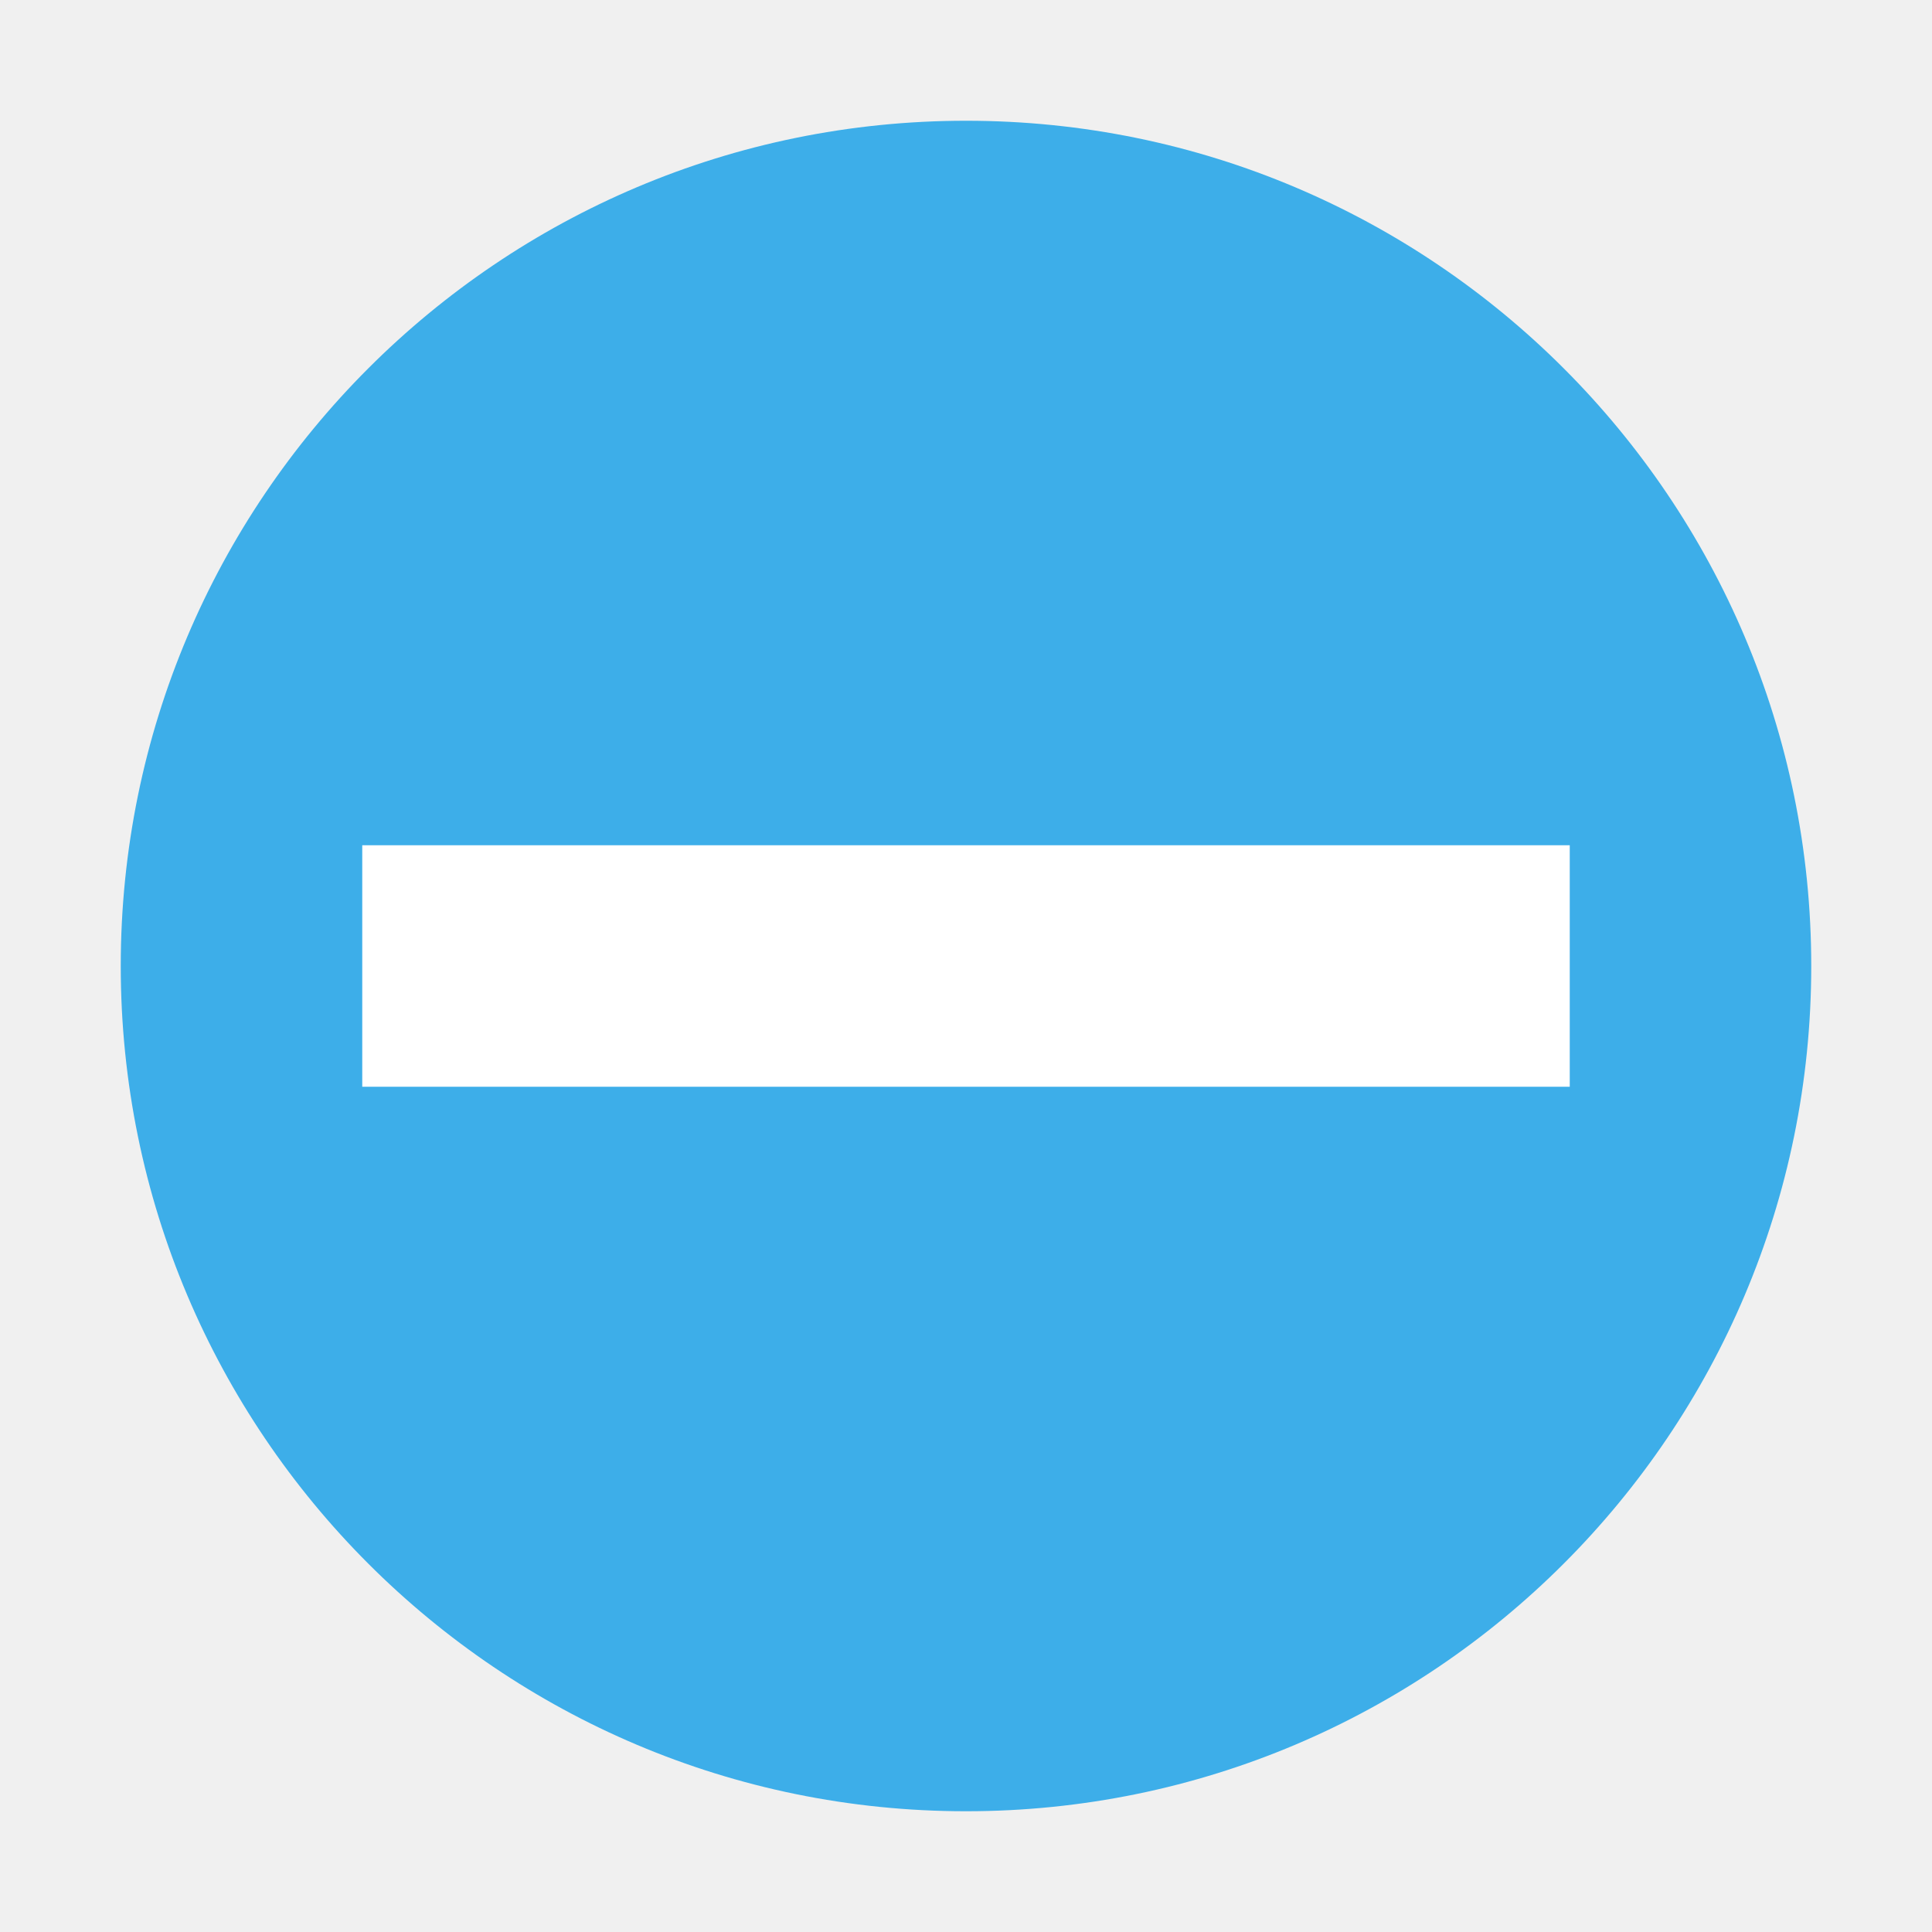
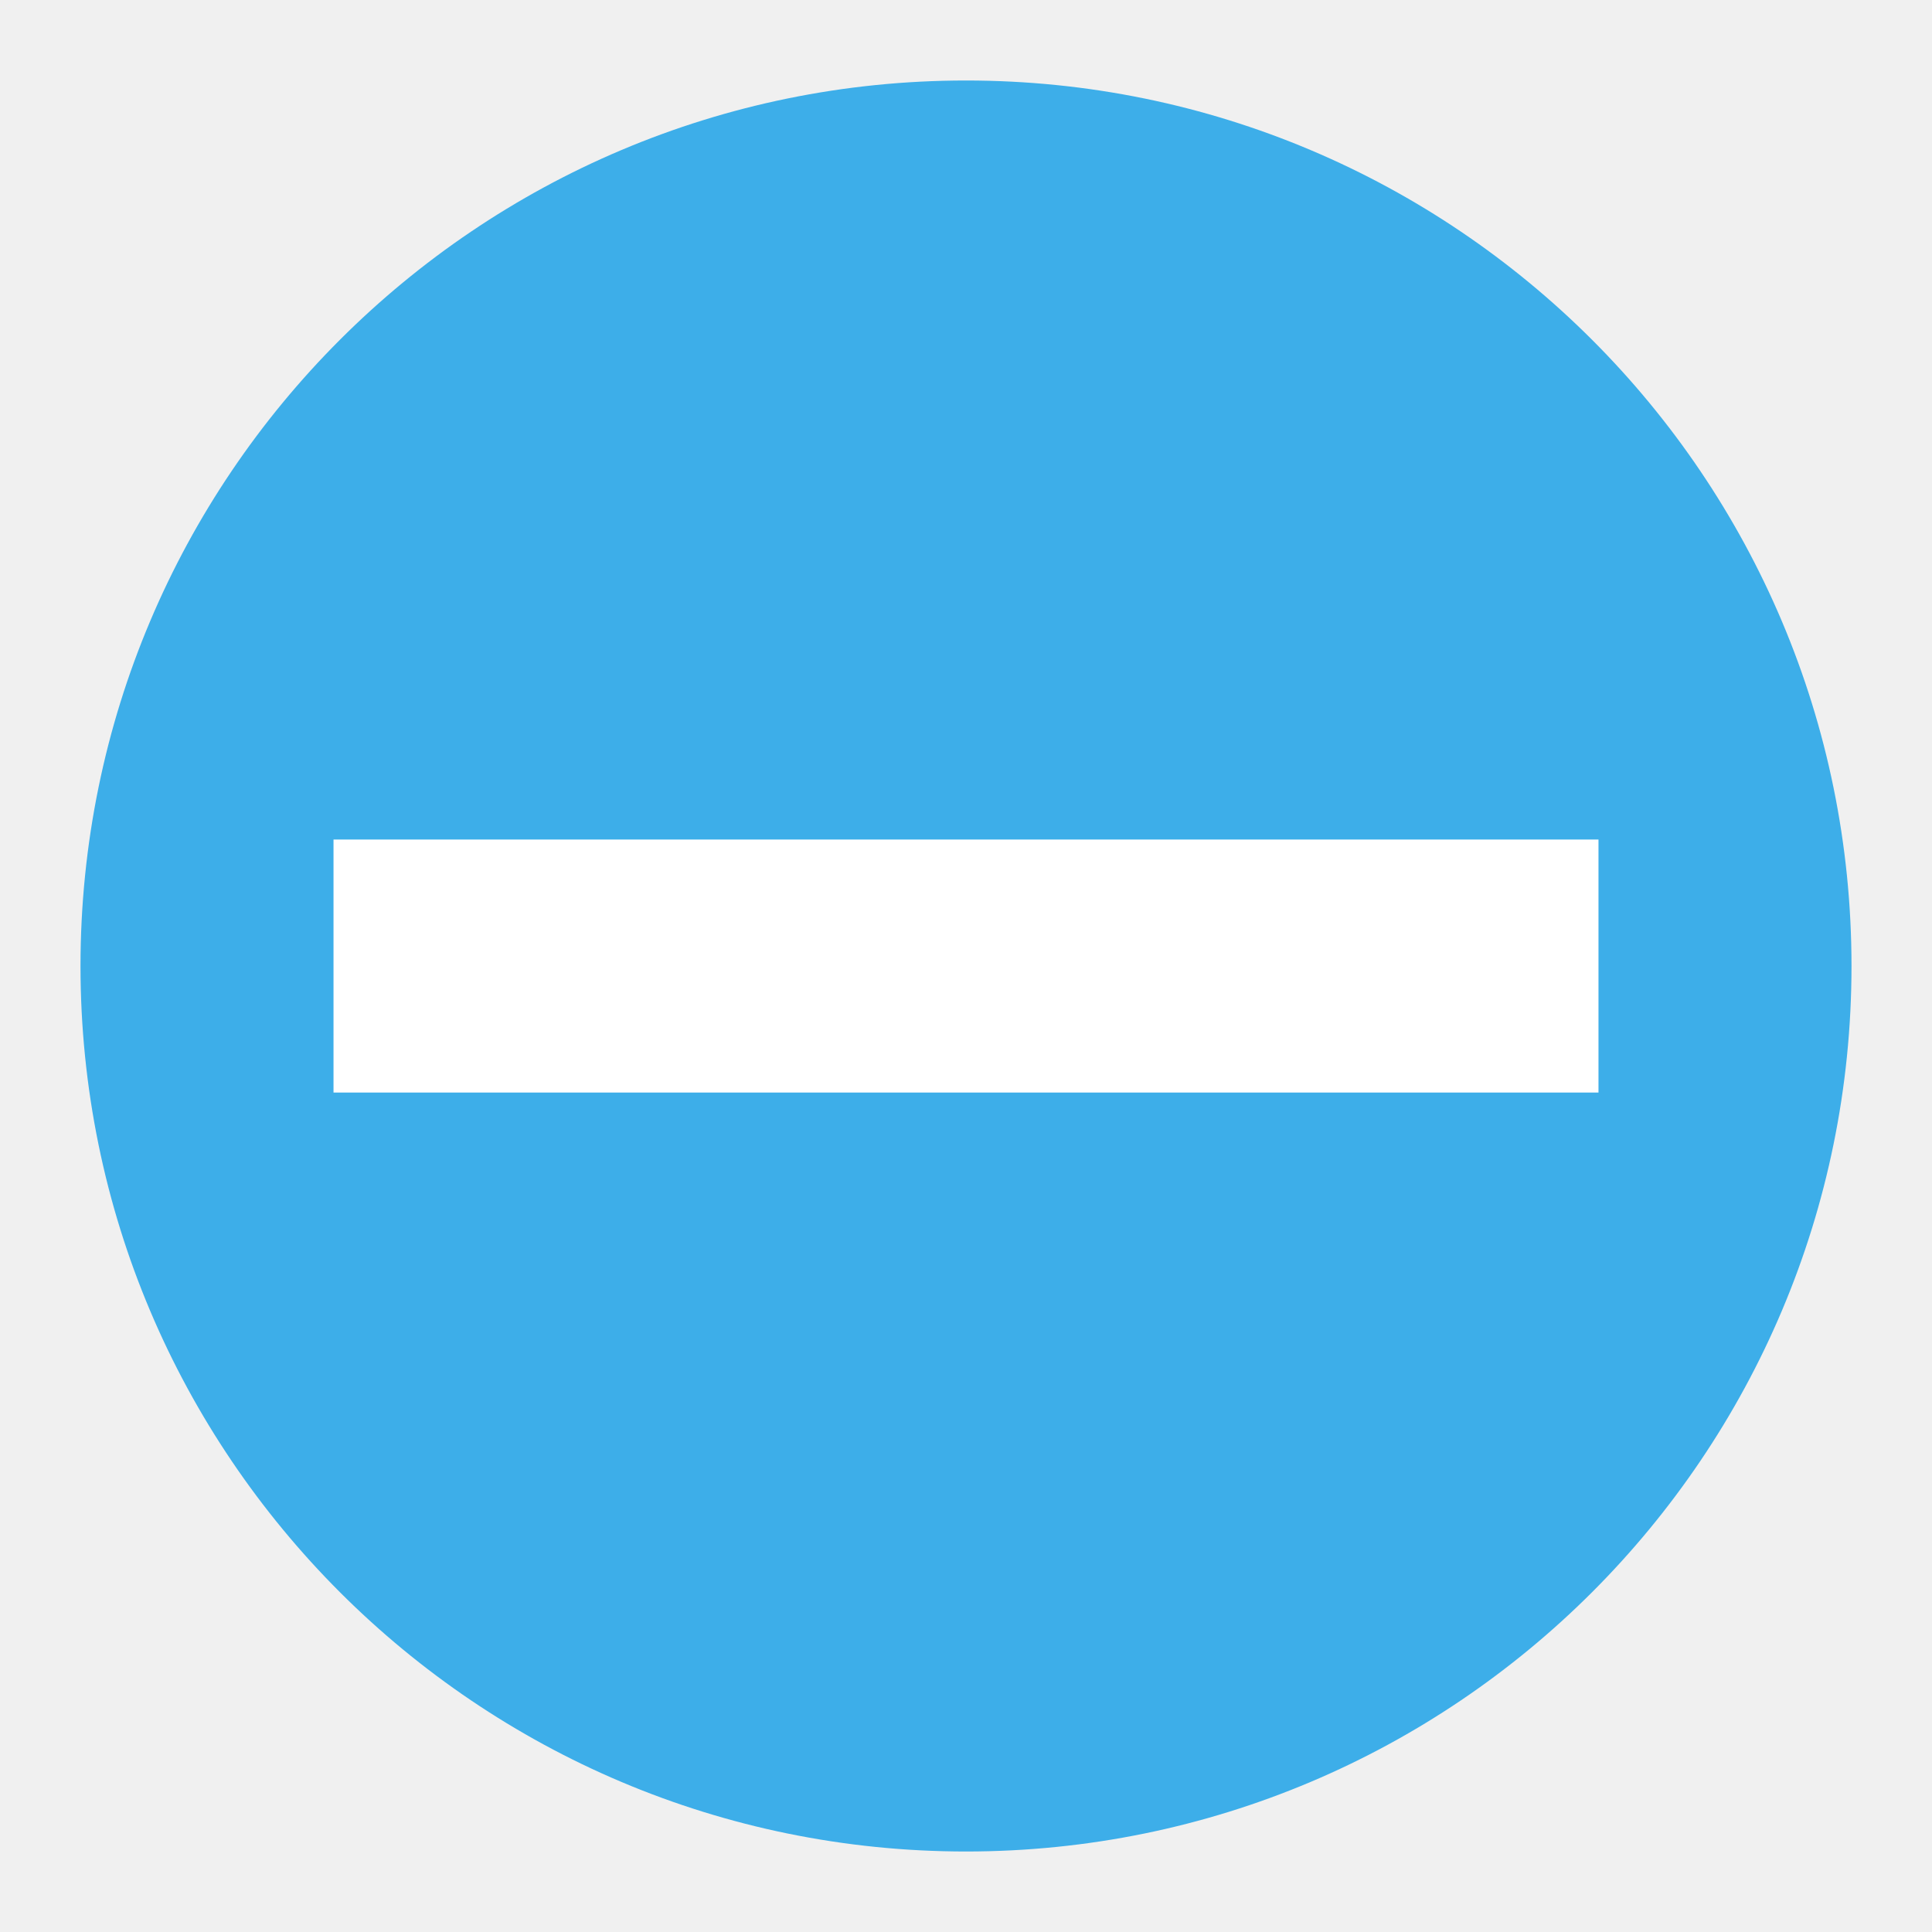
- <svg xmlns="http://www.w3.org/2000/svg" viewBox="0 0 16 16">
+ <svg xmlns="http://www.w3.org/2000/svg" viewBox="0 0 24 24" id="svg7506" version="1.1" width="24" height="24">
  <defs id="defs3051">
    <style type="text/css" id="current-color-scheme">
      .ColorScheme-Highlight {
        color:#3daee9;
      }
      </style>
  </defs>
-   <path style="fill:currentColor;fill-opacity:1;stroke:none" d="M 8 1 A 7 7 0 0 0 1 8 A 7 7 0 0 0 8 15 A 7 7 0 0 0 15 8 A 7 7 0 0 0 8 1 z " class="ColorScheme-Highlight" />
-   <path style="fill:#ffffff;fill-opacity:1;stroke:none" d="M 3 7 L 3 9 L 13 9 L 13 7 L 3 7 z " />
+   <path style="color:#3daee9;fill:currentColor;fill-opacity:1;stroke:none" d="M 12,1 A 11,11 0 0 0 1,12 11,11 0 0 0 12,23 11,11 0 0 0 23,12 11,11 0 0 0 12,1 Z" class="ColorScheme-Highlight" id="path7510" />
+   <path style="fill:#ffffff;fill-opacity:1;stroke:none" d="m 4.143,10.429 0,3.143 15.714,0 0,-3.143 -15.714,0 z" id="path7512" />
</svg>
